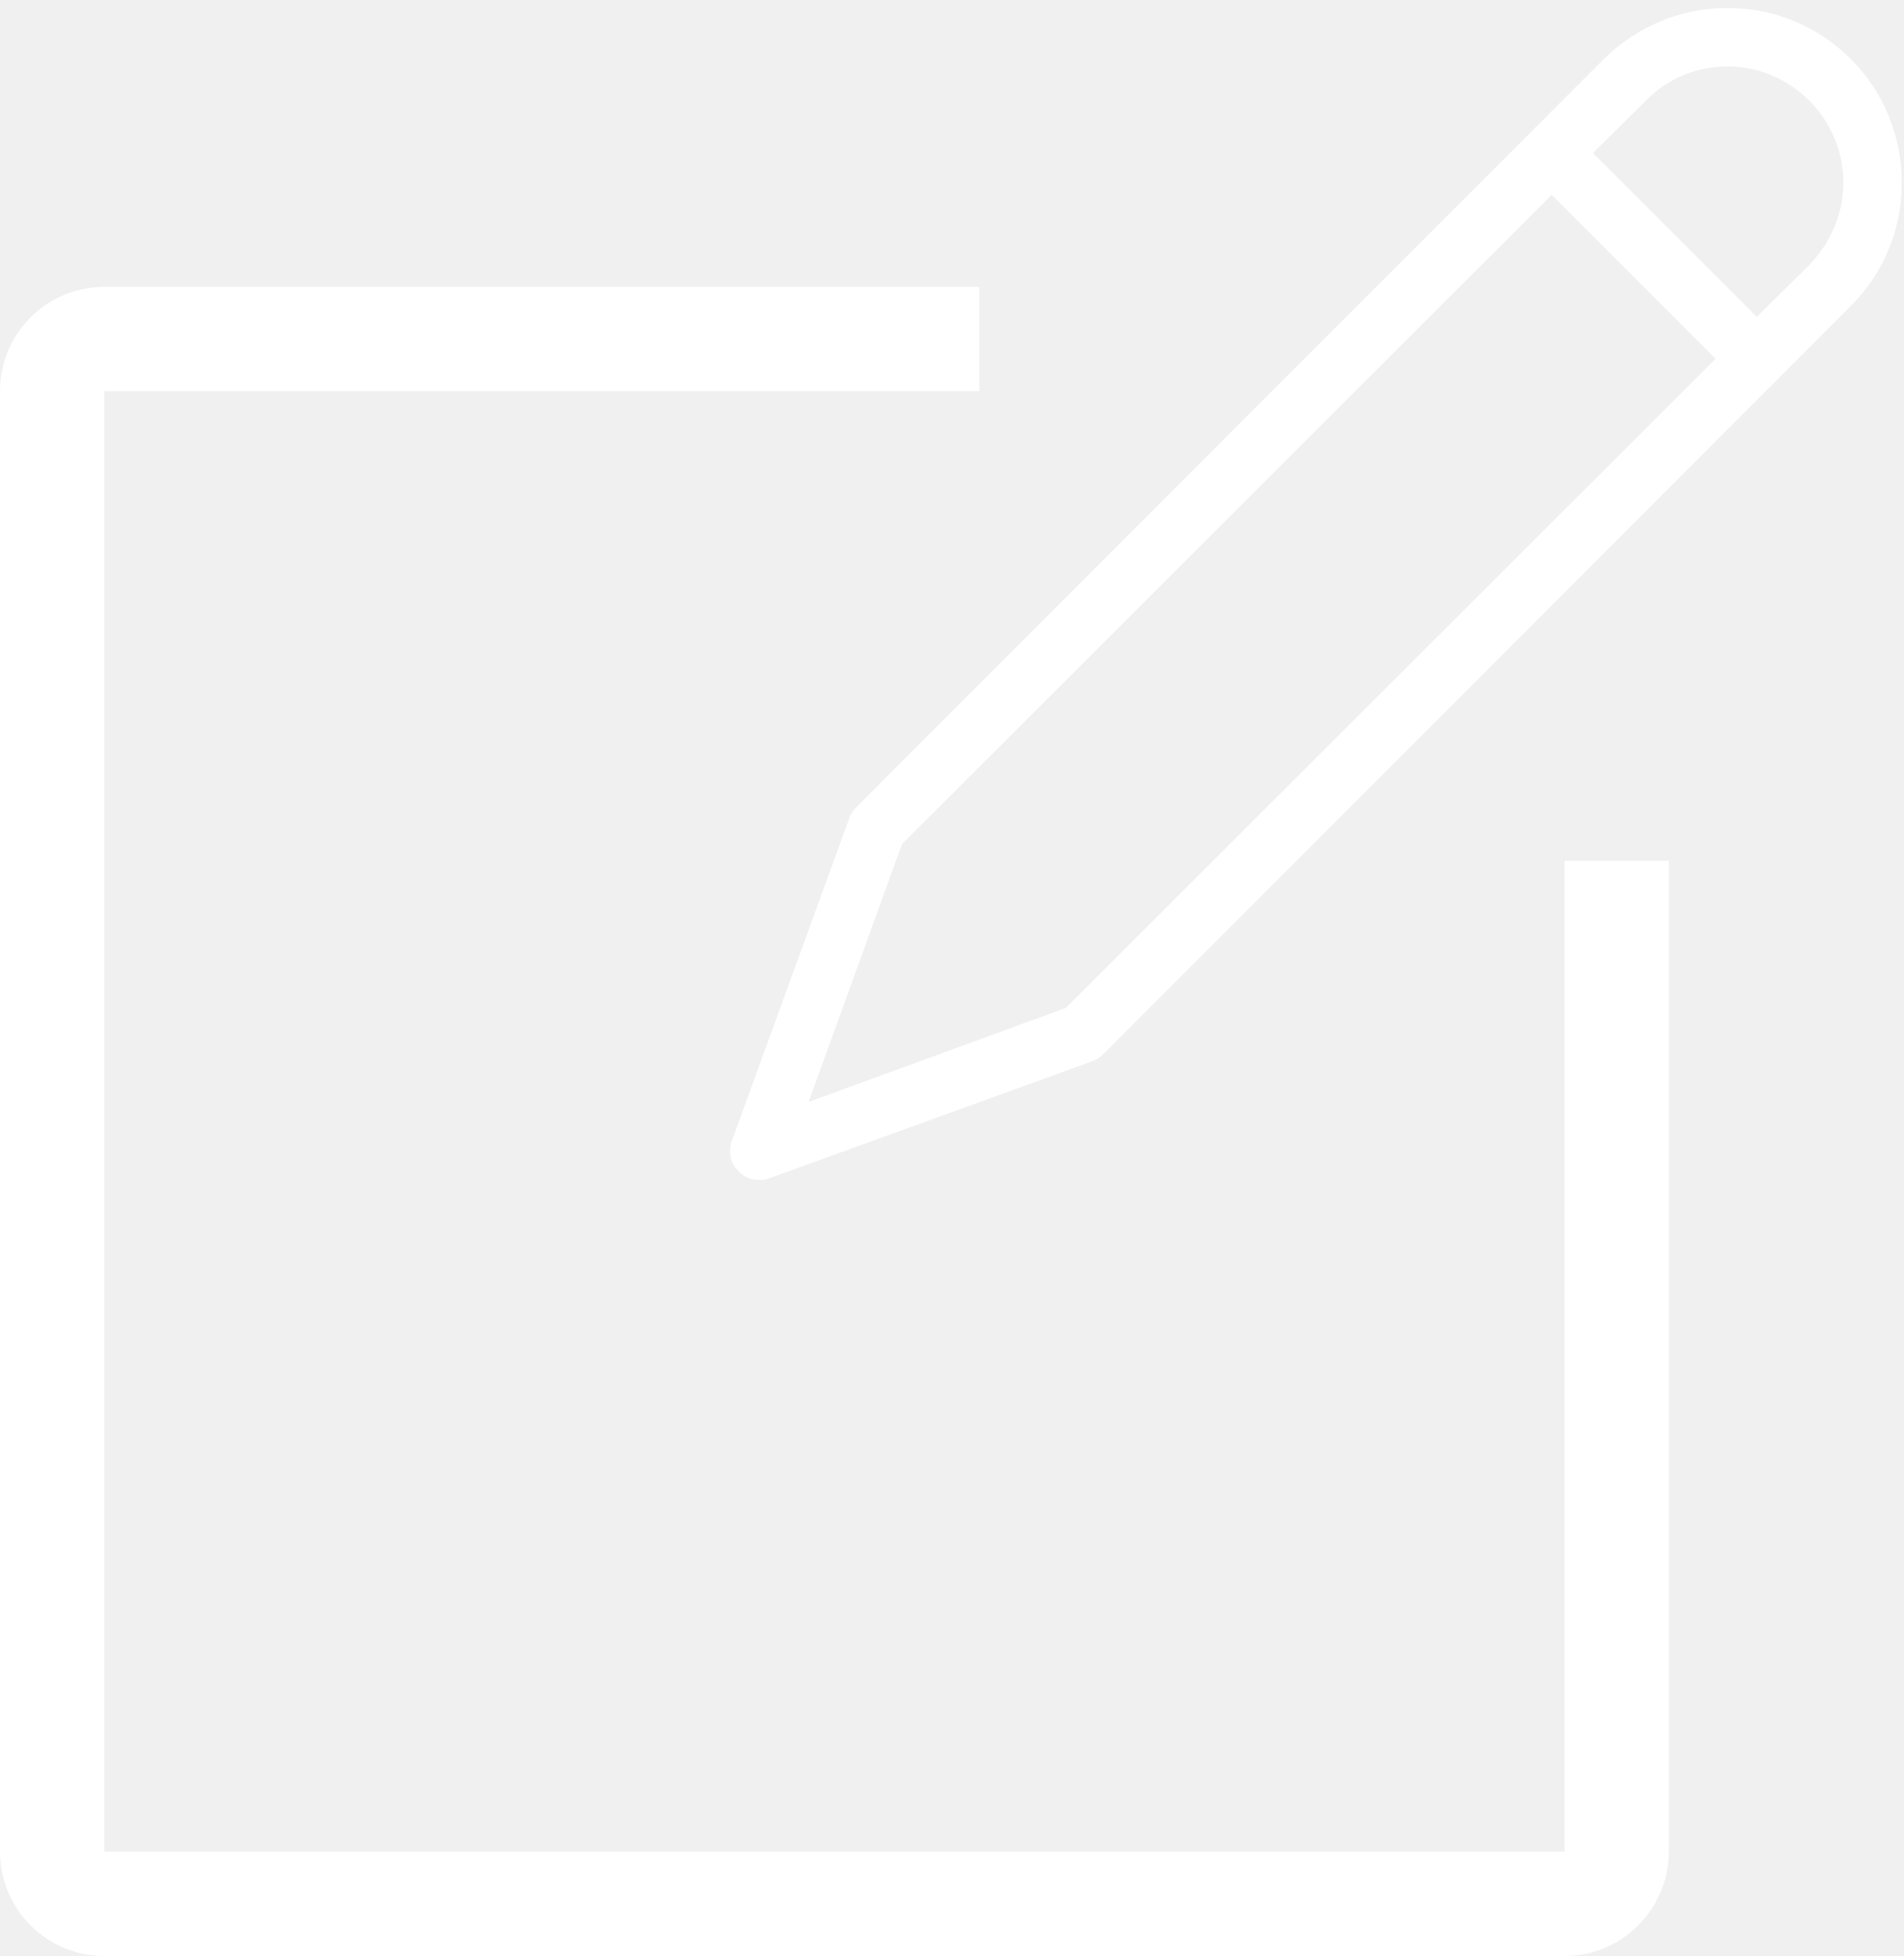
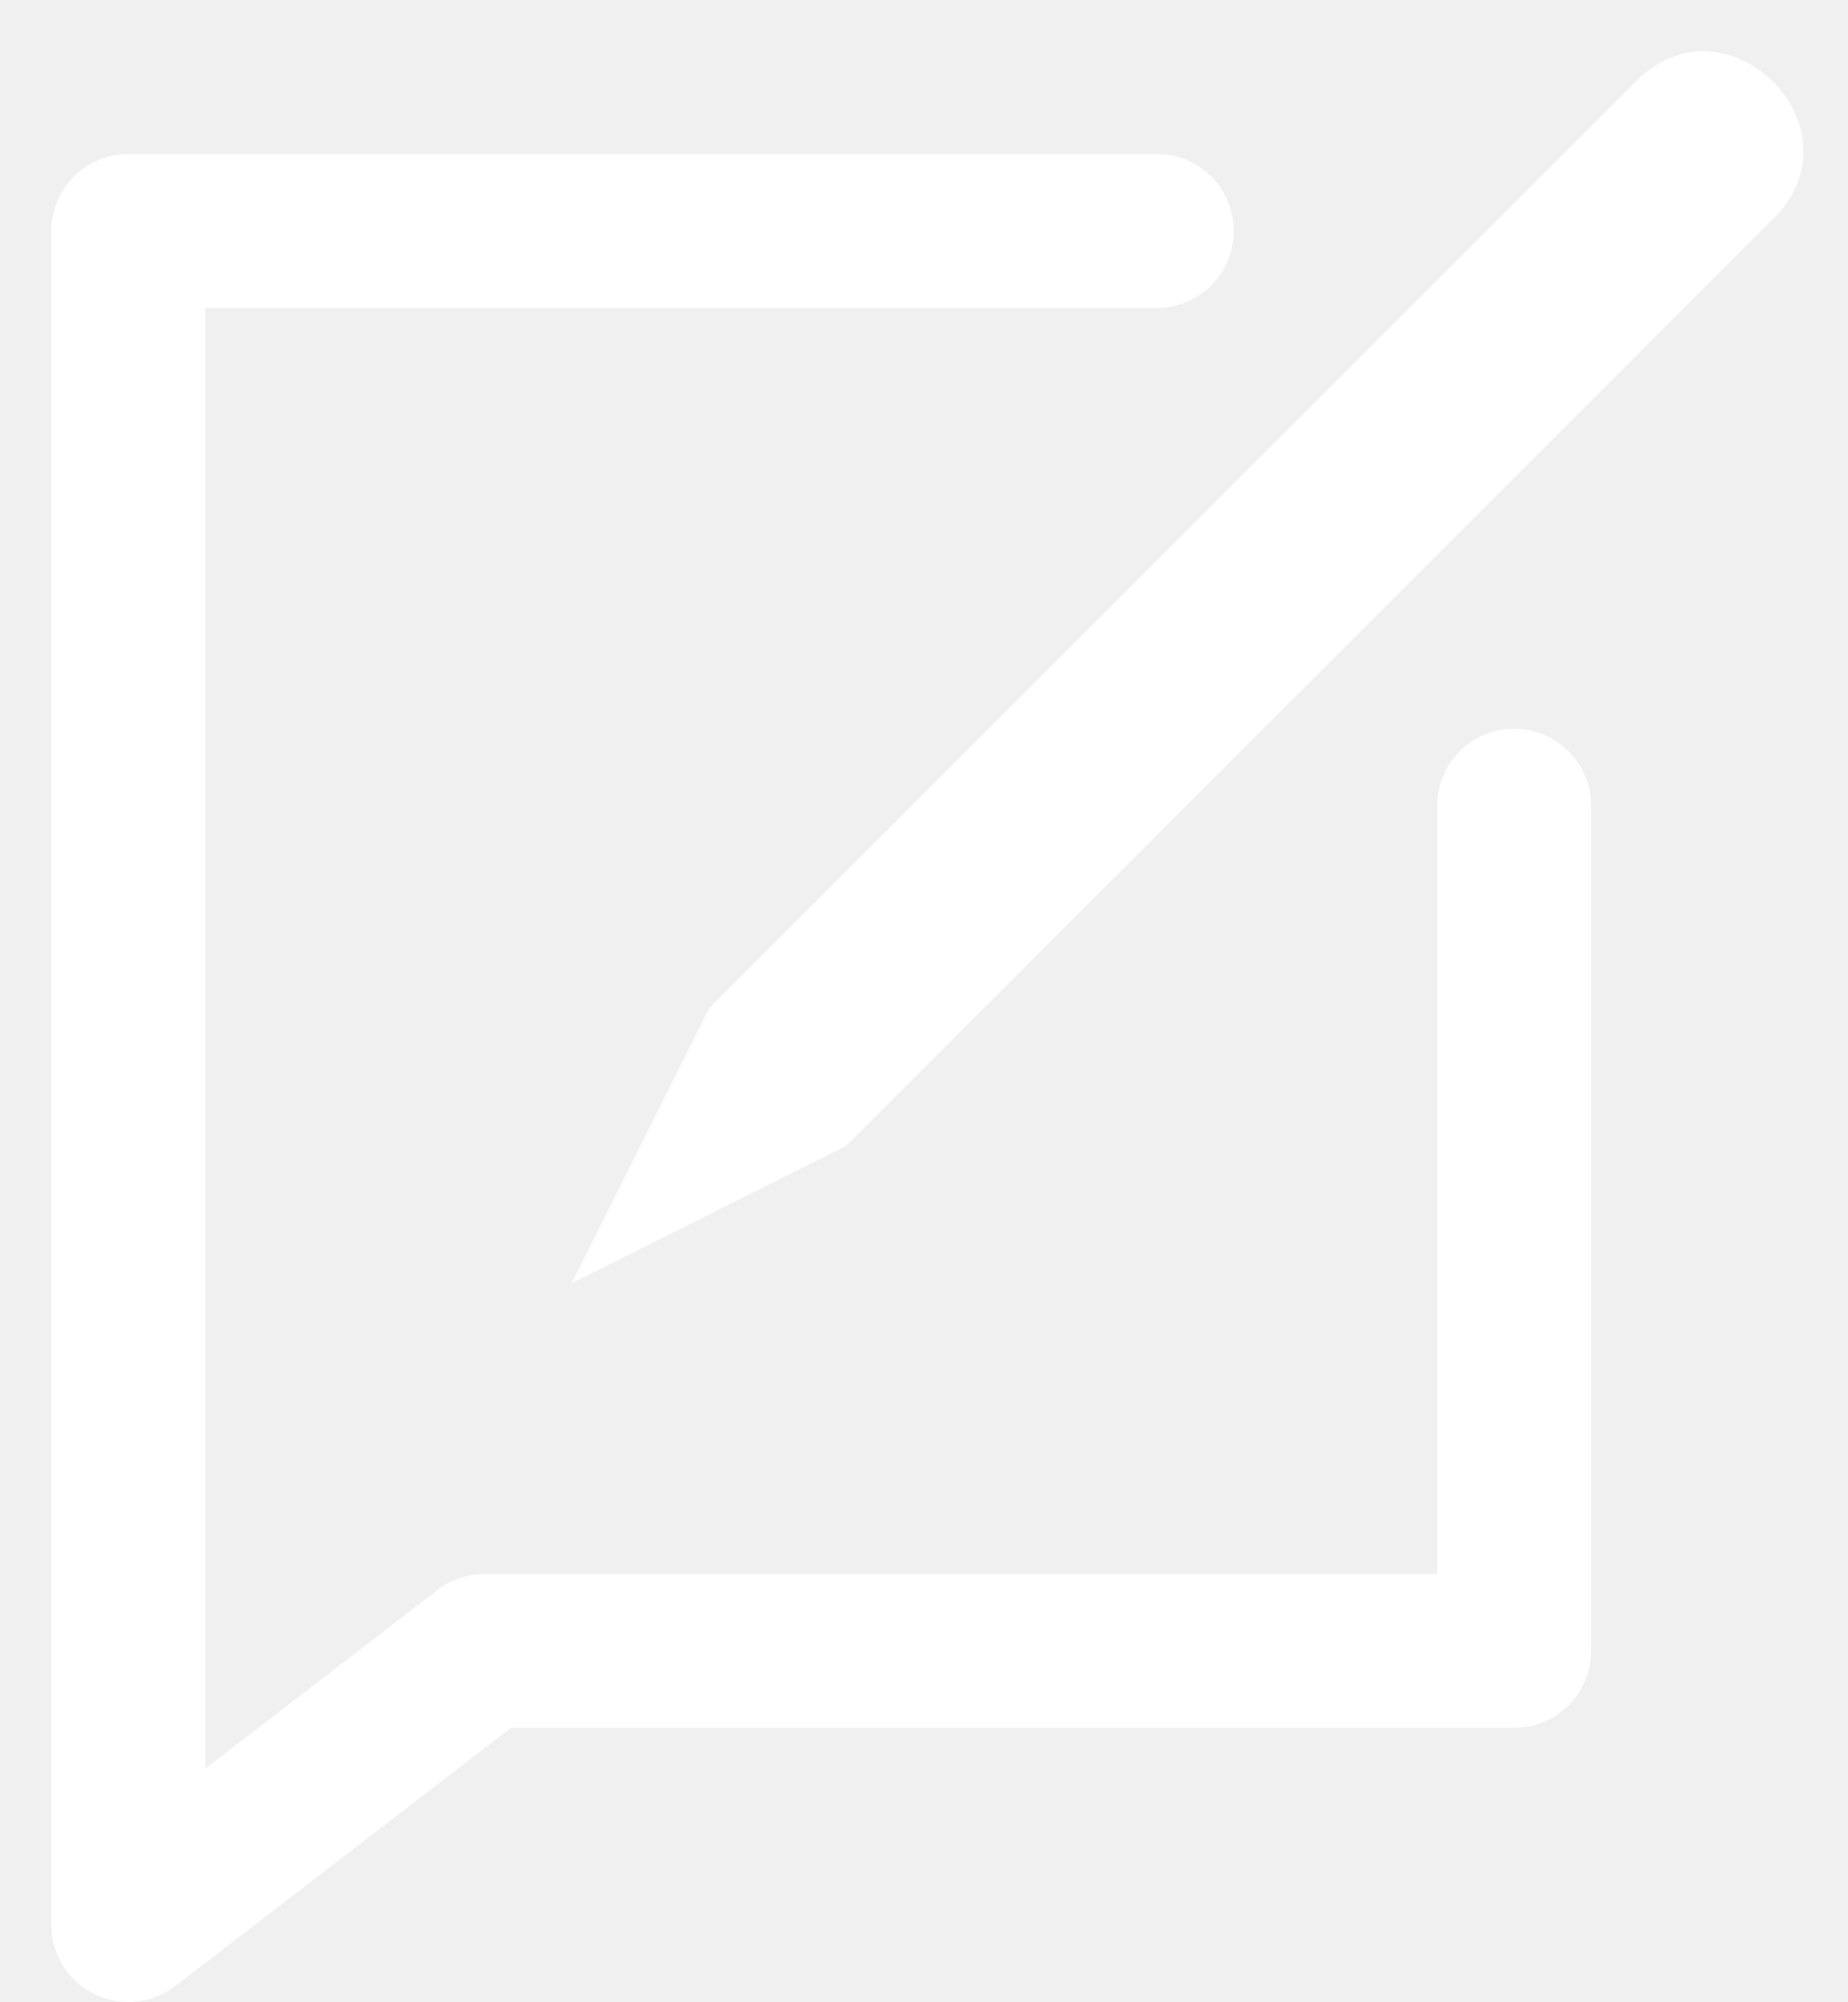
- <svg xmlns="http://www.w3.org/2000/svg" width="73px" height="75px" viewBox="0 0 73 75" version="1.1">
+ <svg xmlns="http://www.w3.org/2000/svg" width="24px" height="26px" viewBox="0 0 24 26" version="1.1">
  <defs />
  <g id="Page-1" stroke="none" stroke-width="1" fill="none" fill-rule="evenodd">
-     <g id="post" transform="translate(-4, -1)" fill="#FFFFFF">
-       <g transform="translate(4, 1)" id="shape">
-         <path d="M37.557,11 L4.004,11 C1.786,11 0,12.792 0,15.003 L7.10542736e-15,70.997 C7.10542736e-15,73.205 1.792,75 4.003,75 L59.997,75 C62.205,75 64,73.206 64,70.992 L64,37.008 C64,34.791 64,33 64,33 L60,33 L60,37.008 L60,70.992 C60,70.996 59.996,71 59.997,71 L4.003,71 C4.003,71 4,70.997 4,70.997 L4,15.003 C4,14.998 3.998,15 4.004,15 L37.557,15 L37.557,11 Z" />
-         <path d="M70.979,2.263 C70.349,1.633 69.627,1.149 68.814,0.812 C68.001,0.476 67.148,0.307 66.254,0.307 C65.361,0.307 64.508,0.476 63.695,0.812 C62.882,1.149 62.153,1.633 61.508,2.263 L32.834,30.959 C32.775,31.018 32.724,31.08 32.68,31.146 C32.636,31.212 32.6,31.289 32.57,31.376 L28.066,43.747 C27.993,43.952 27.978,44.161 28.022,44.373 C28.066,44.586 28.168,44.765 28.33,44.912 C28.432,45.029 28.553,45.113 28.692,45.164 C28.831,45.216 28.974,45.241 29.121,45.241 C29.194,45.241 29.26,45.238 29.318,45.23 C29.377,45.223 29.443,45.205 29.516,45.175 L41.887,40.693 C41.96,40.664 42.033,40.627 42.106,40.583 C42.18,40.539 42.246,40.488 42.304,40.429 L70.979,11.733 C71.608,11.103 72.092,10.382 72.429,9.569 C72.766,8.756 72.934,7.902 72.934,7.009 C72.934,6.115 72.766,5.258 72.429,4.438 C72.092,3.618 71.608,2.893 70.979,2.263 L70.979,2.263 Z M40.876,38.649 L31.01,42.253 L34.592,32.365 L59.509,7.47 L65.793,13.754 L40.876,38.649 Z M69.396,10.151 L67.375,12.15 L61.091,5.866 L63.112,3.867 C63.522,3.442 63.999,3.116 64.541,2.889 C65.083,2.662 65.654,2.548 66.254,2.548 C66.84,2.548 67.404,2.662 67.946,2.889 C68.488,3.116 68.972,3.442 69.396,3.867 C69.807,4.277 70.125,4.753 70.352,5.295 C70.579,5.837 70.693,6.408 70.693,7.009 C70.693,7.595 70.579,8.159 70.352,8.701 C70.125,9.243 69.807,9.726 69.396,10.151 L69.396,10.151 Z" />
+     <g id="Spideroak-Social-Copy-9" transform="translate(-81, -26)">
+       <g id="Post" transform="translate(82, 26)">
+         <path d="M18.667,10.464 L18.667,21.44 L5.295,21.44 L0.667,25 L0.667,21.44 L0.667,3 L14.025,3" stroke="#FFFFFF" stroke-width="2" stroke-linecap="round" stroke-linejoin="round" />
+         <path d="M6.424,16.666 L8.208,13.097 L20.251,1.054 C21.432,-0.127 23.217,1.657 22.037,2.838 L9.993,14.881 L6.424,16.666 Z" id="Pen" fill="#FFFFFF" />
      </g>
    </g>
  </g>
</svg>
